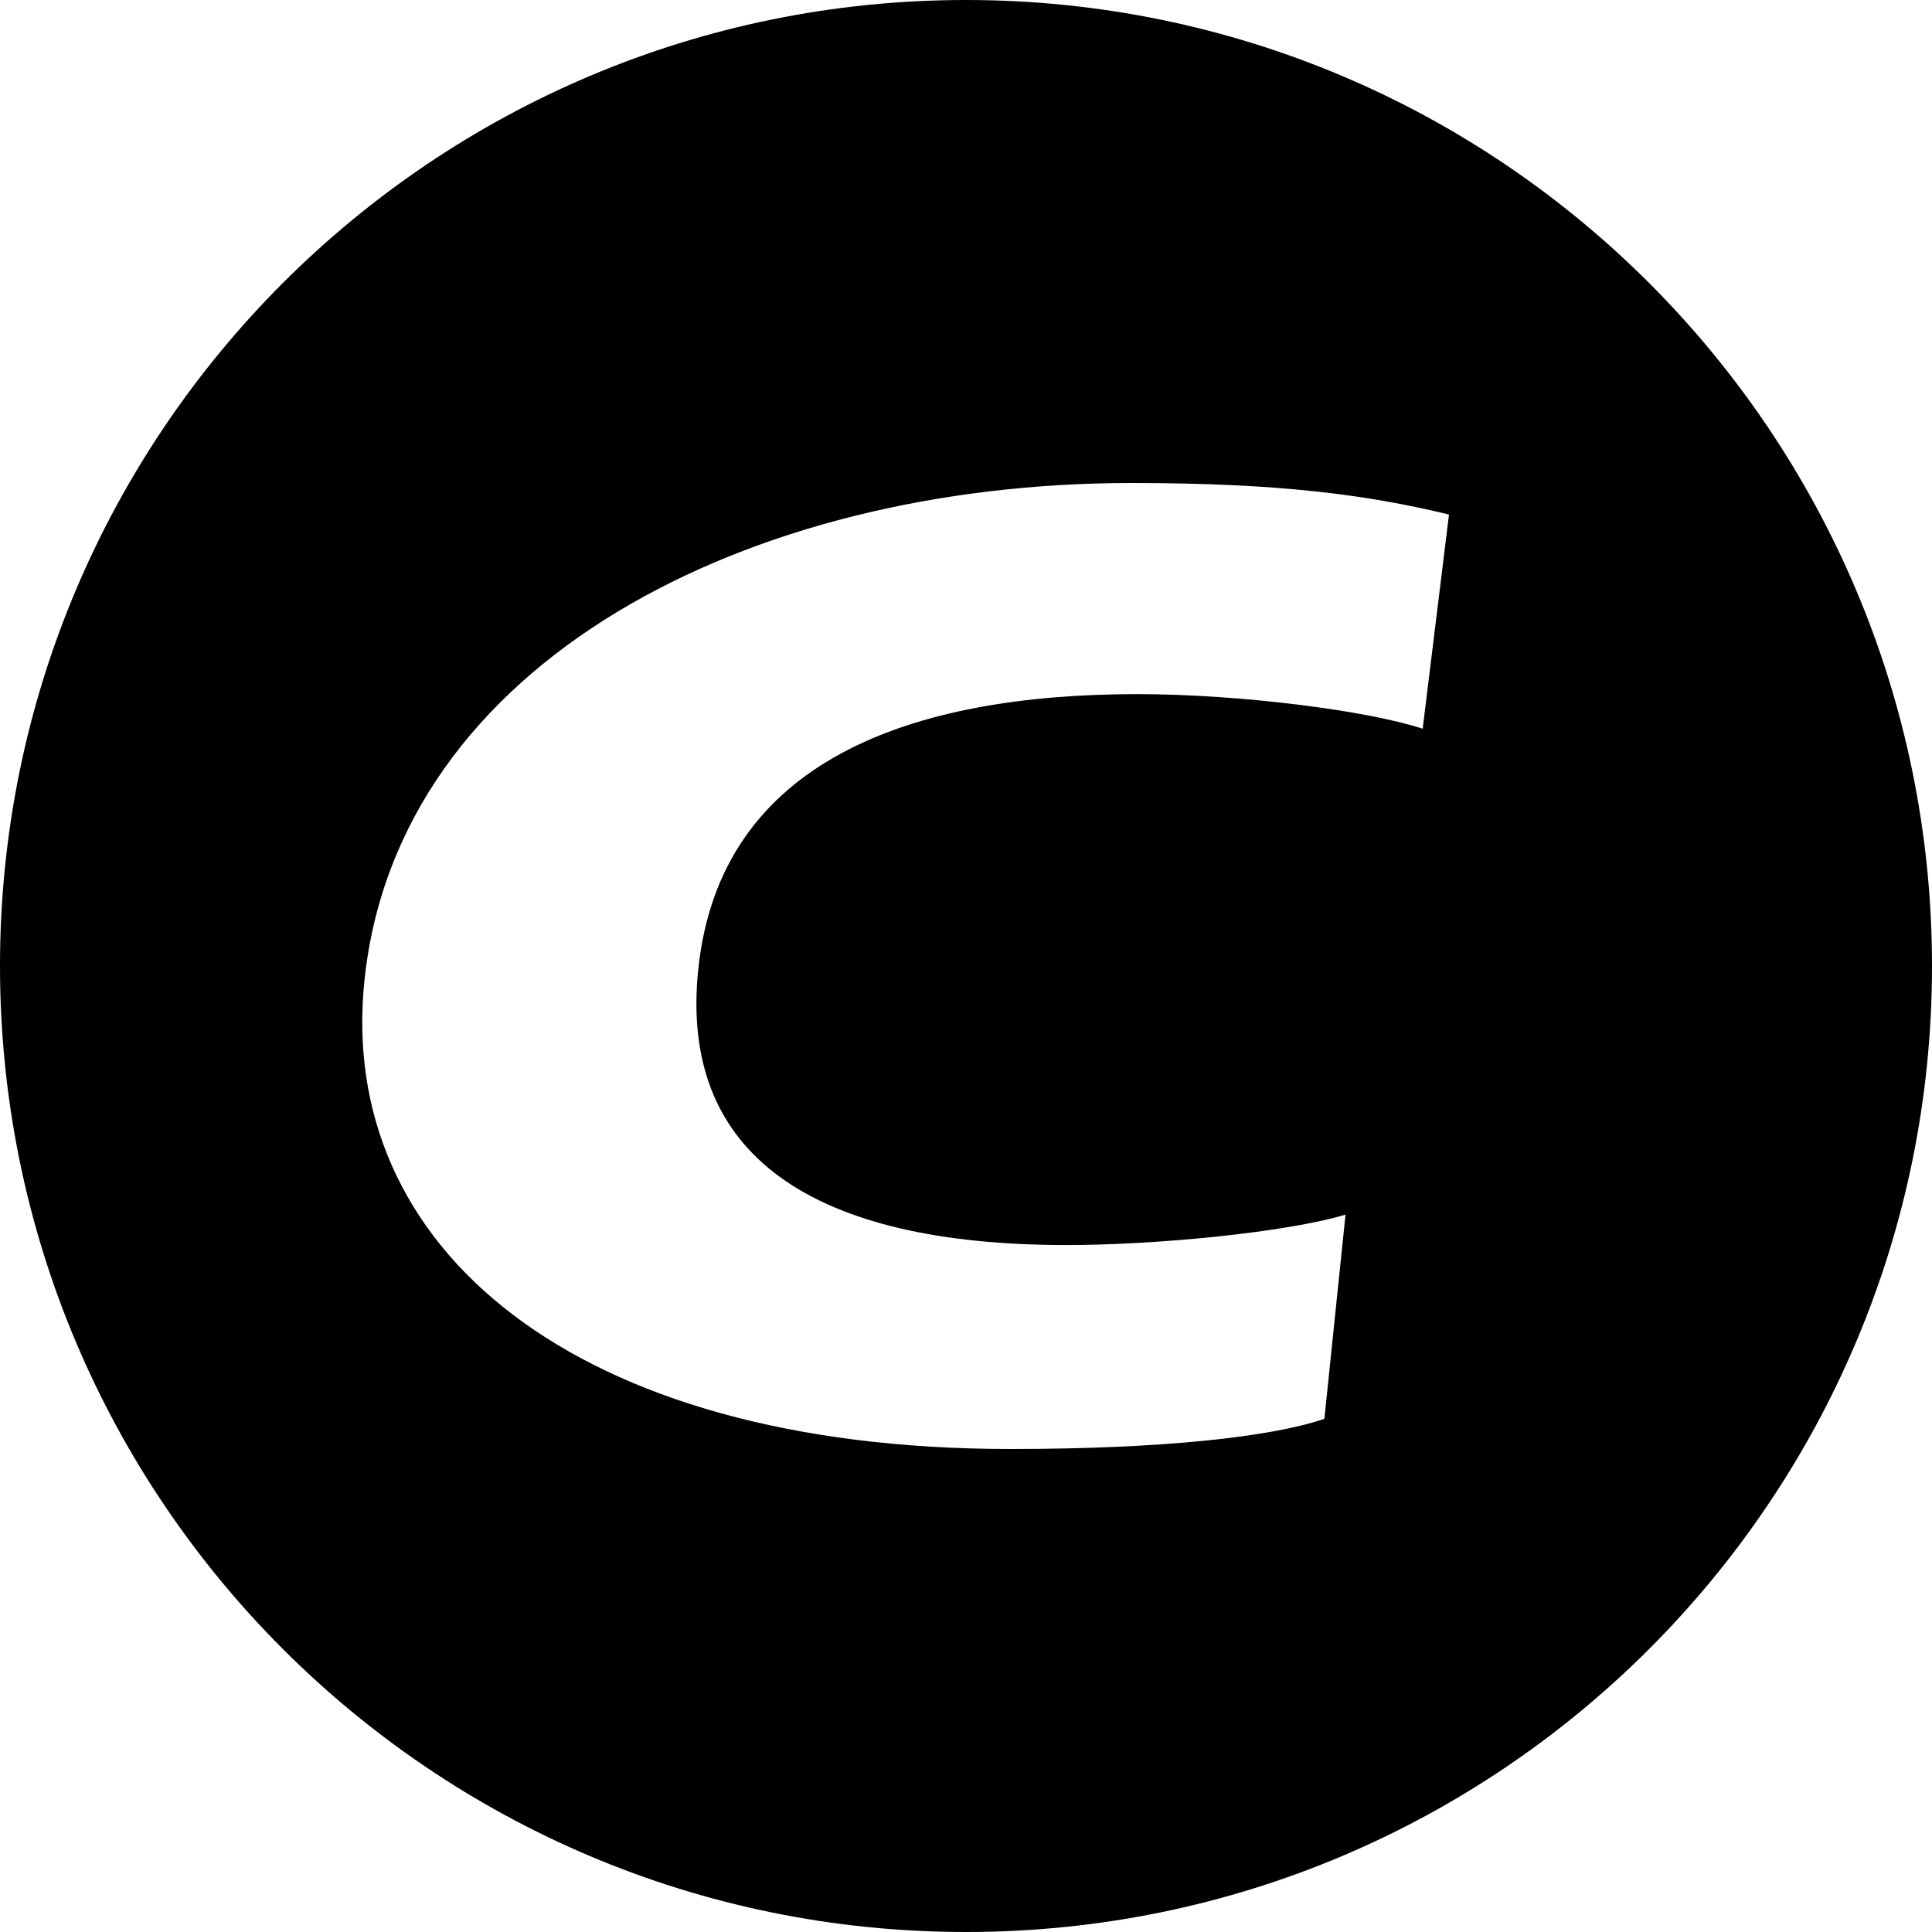
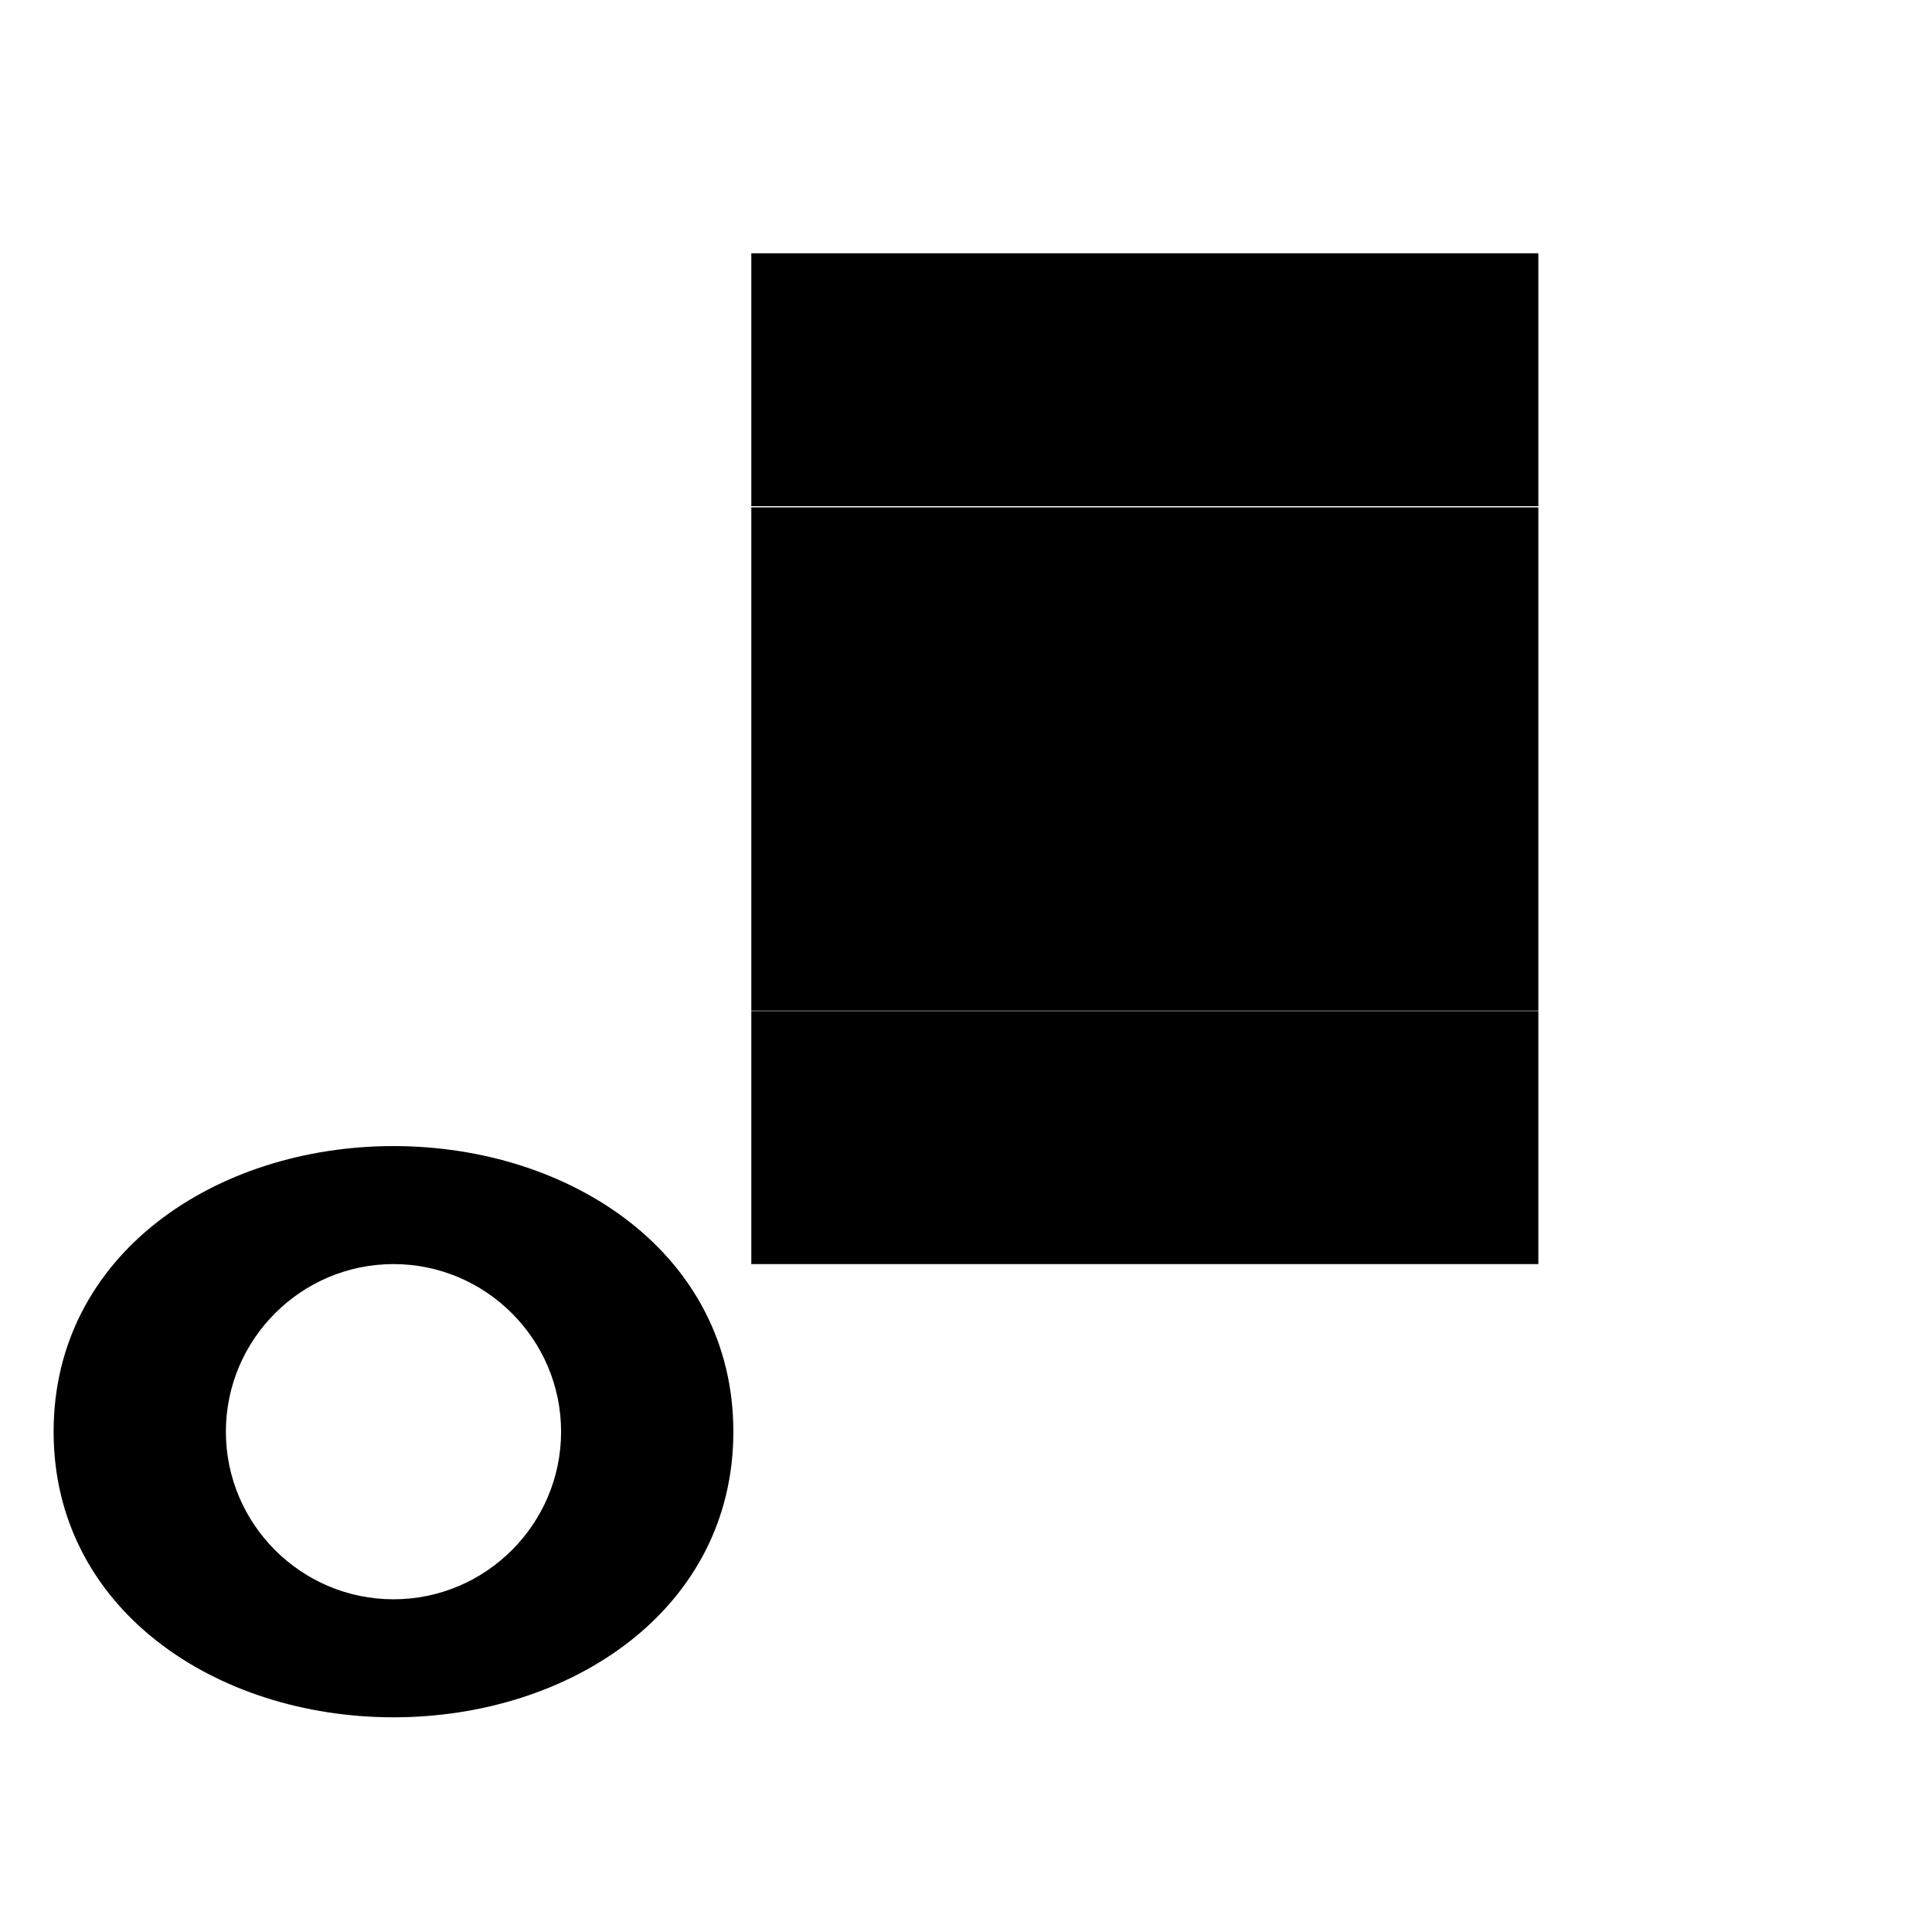
- <svg xmlns="http://www.w3.org/2000/svg" t="1612793646123" class="icon" viewBox="0 0 1024 1024" version="1.1" p-id="8535" width="200" height="200">
-   <path d="M512 0c282.784 0 512 229.216 512 512s-229.216 512-512 512S0 794.784 0 512 229.216 0 512 0z m189.952 752l11.2-108.224c-31.904 9.536-100.928 16.128-147.712 16.128-134.464 0-205.728-47.296-195.328-146.304 11.584-110.688 113.152-145.696 232.64-145.696 54.784 0 122.432 8.8 151.296 18.336L768 272.704C724.544 262.24 678.272 256 599.584 256c-203.2 0-388.704 94.88-406.4 263.488C178.336 660.96 303.584 768 535.616 768c80.672 0 138.464-6.432 166.336-16z" fill="" p-id="8536" />
+ <svg xmlns="http://www.w3.org/2000/svg" viewBox="0 0 24 24" fill="currentColor">
+   <path d="M4.888 21.333c-2.206 0-4.222-1.342-4.222-3.548s2.016-3.548 4.222-3.548 4.222 1.342 4.222 3.548-2.016 3.548-4.222 3.548zm0-5.63c-1.147 0-2.082.935-2.082 2.082s.935 2.082 2.082 2.082 2.082-.935 2.082-2.082-.935-2.082-2.082-2.082zm14.222-3.148H9.333V9.415h9.777v3.14zm-9.777 3.148V12.56h9.777v3.143H9.333zm9.777-9.415H9.333V3.146h9.777v3.142zm-9.777 3.149V6.303h9.777v3.137H9.333z" />
</svg>
